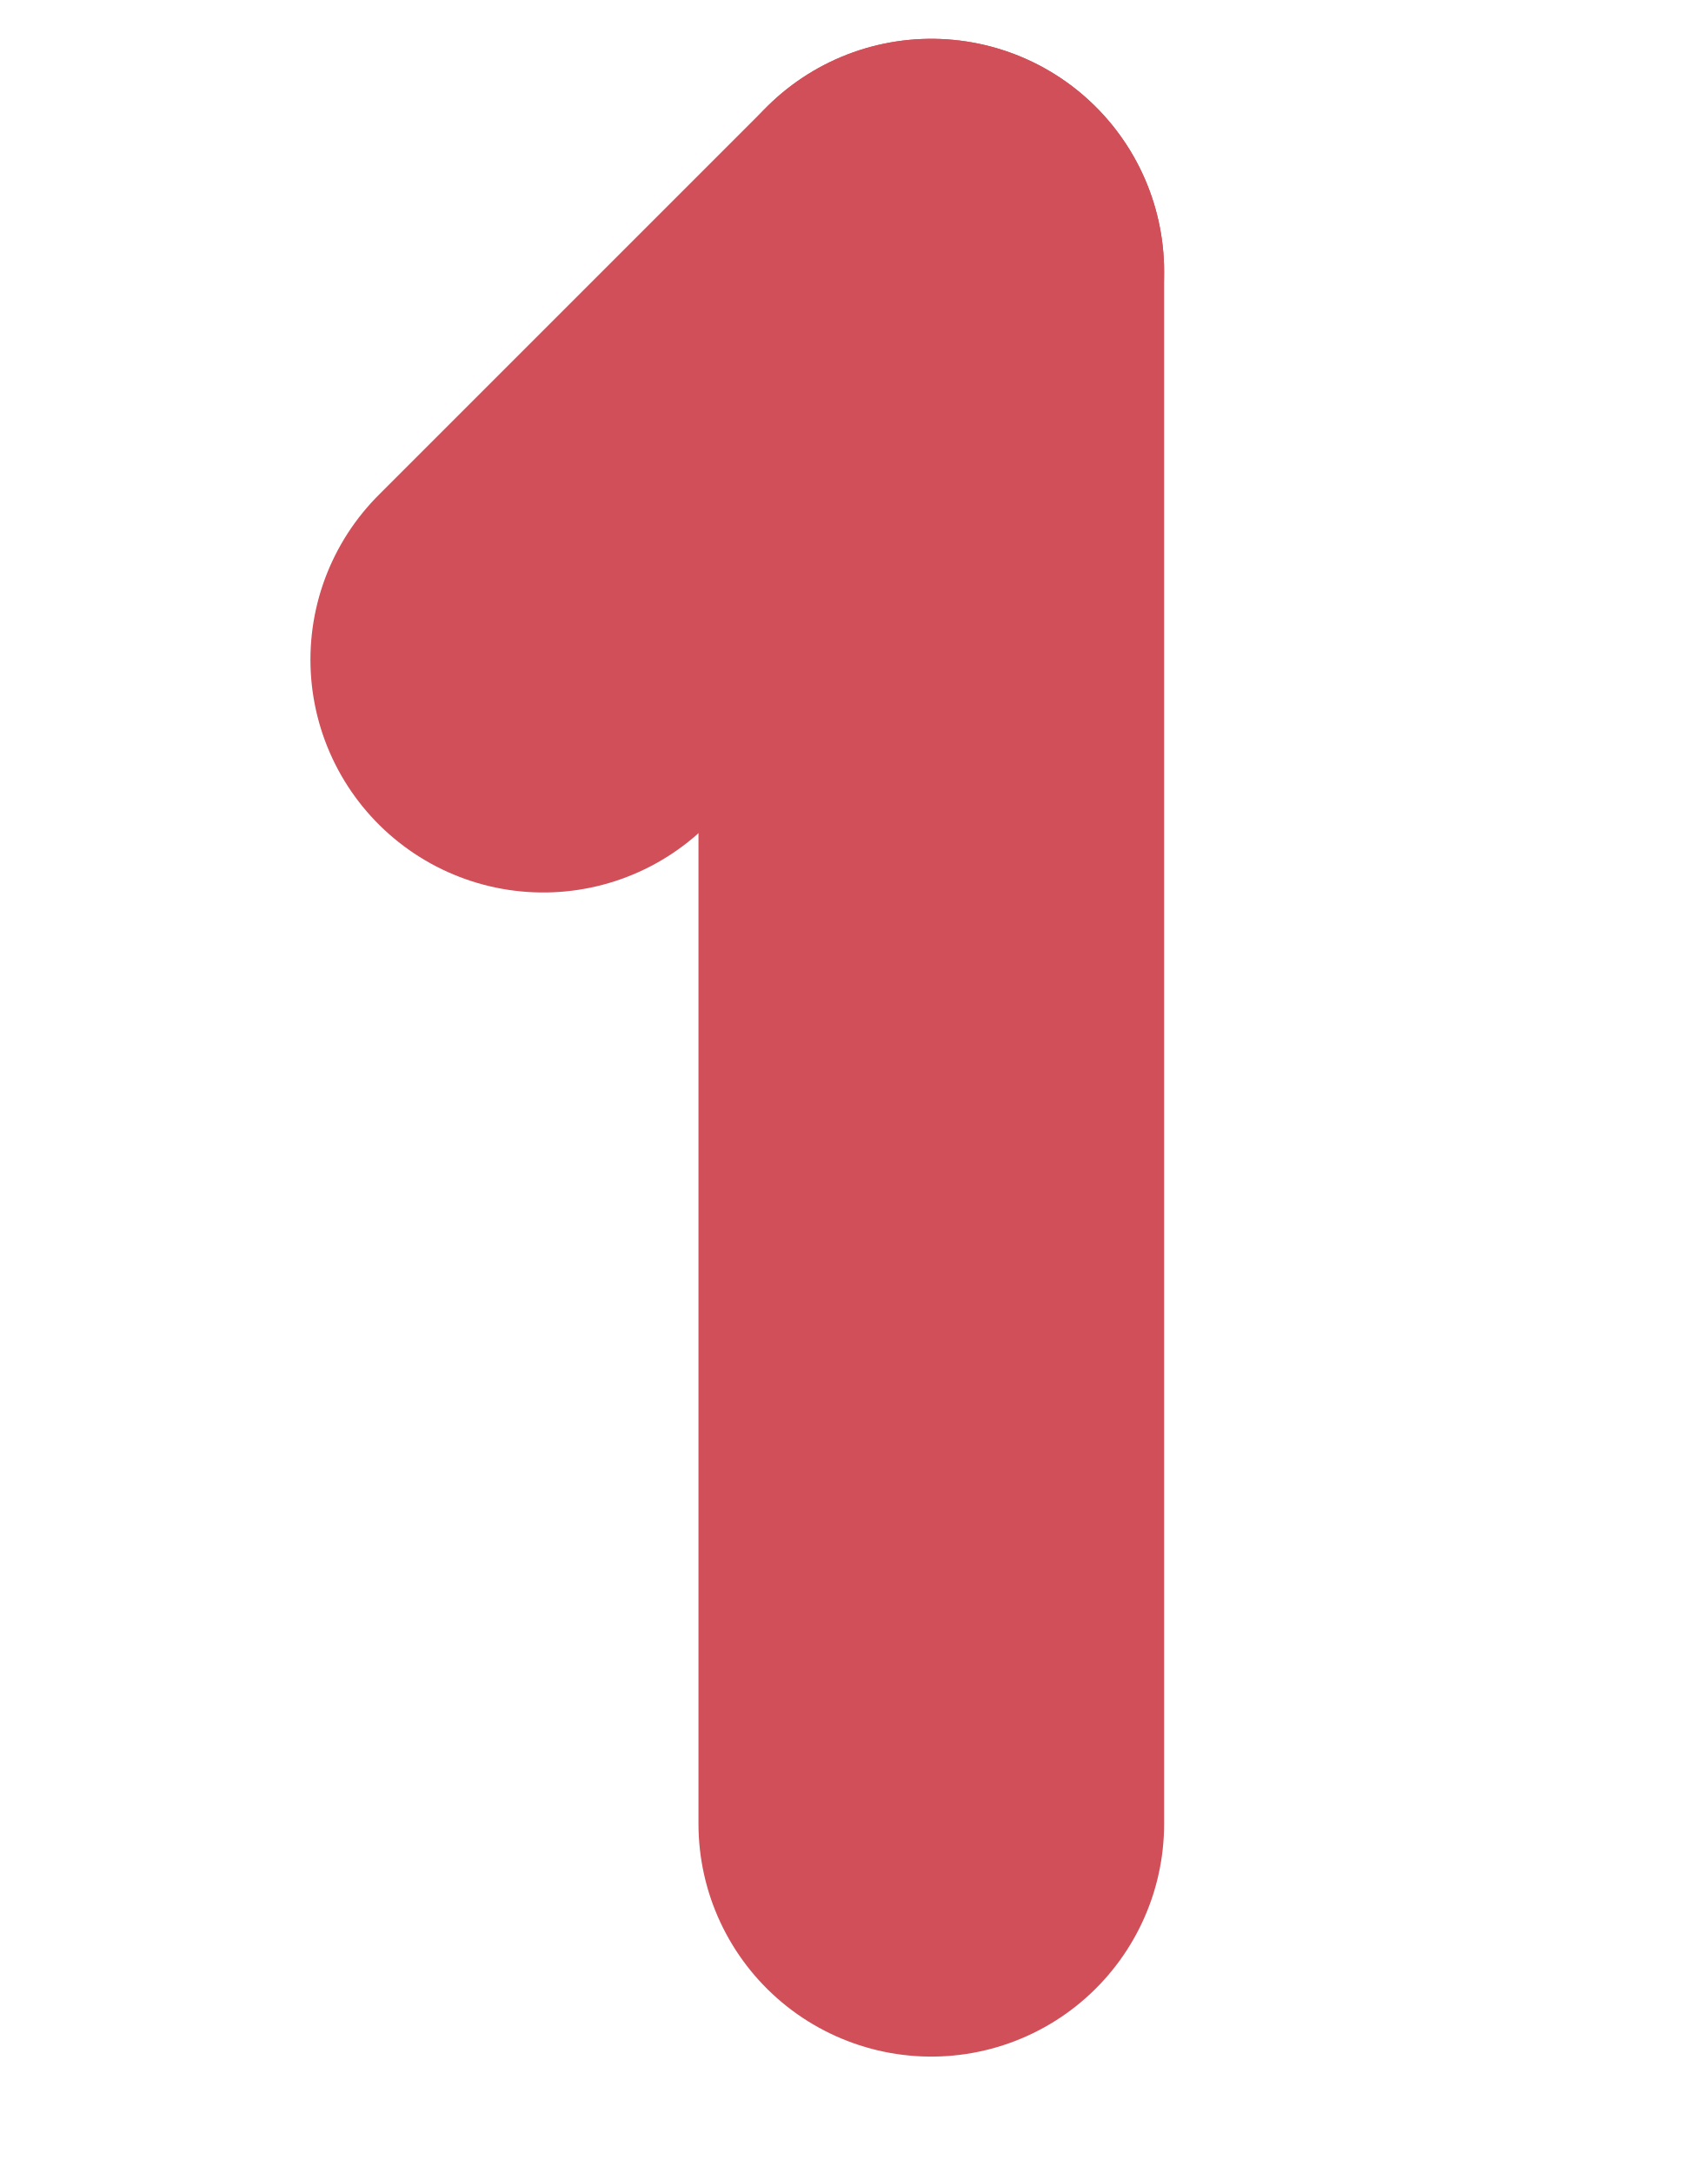
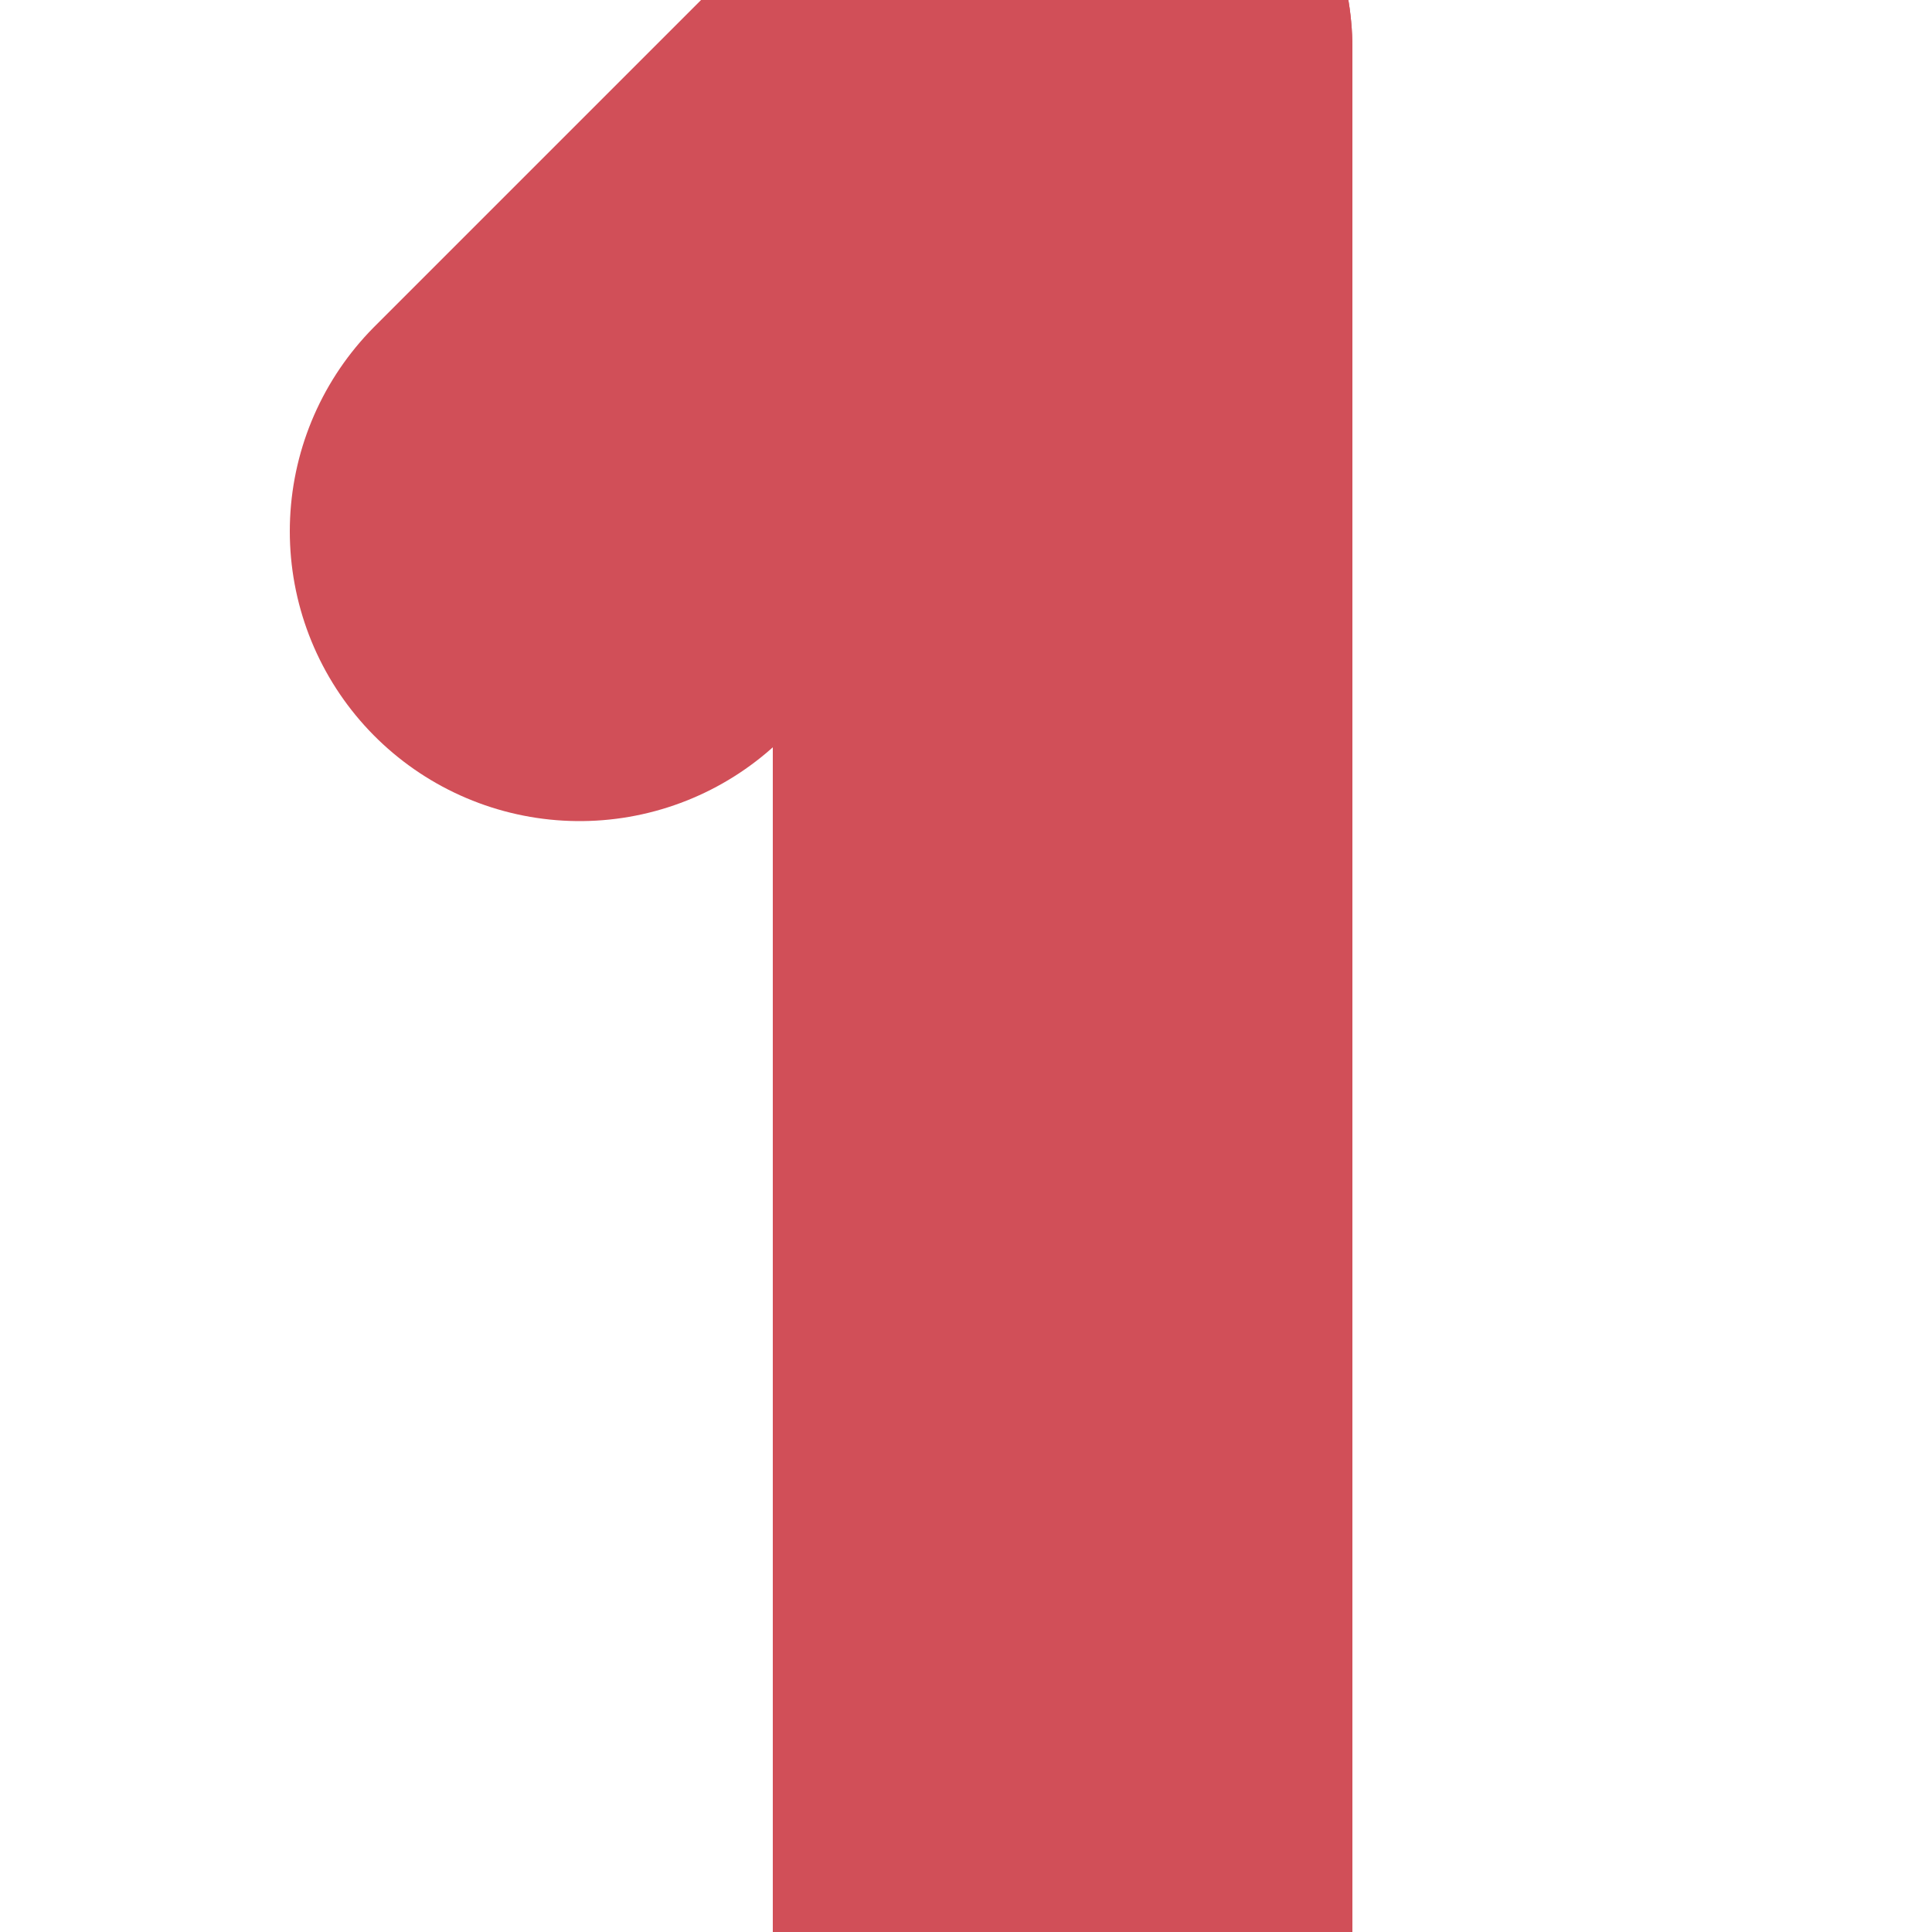
- <svg xmlns="http://www.w3.org/2000/svg" version="1.1" viewBox="80 -35 220 280">
+ <svg xmlns="http://www.w3.org/2000/svg" version="1.1" viewBox="90 -5 200 200">
  <line class="line1" x1="200" y1="200" x2="200" y2="0" stroke-linecap="round" style="stroke:#d14f58; stroke-width:60" />
  <line class="line2" x1="200" y1="0" x2="150" y2="50" stroke-width="60" stroke="#d14f58" stroke-linecap="round" />
</svg>
